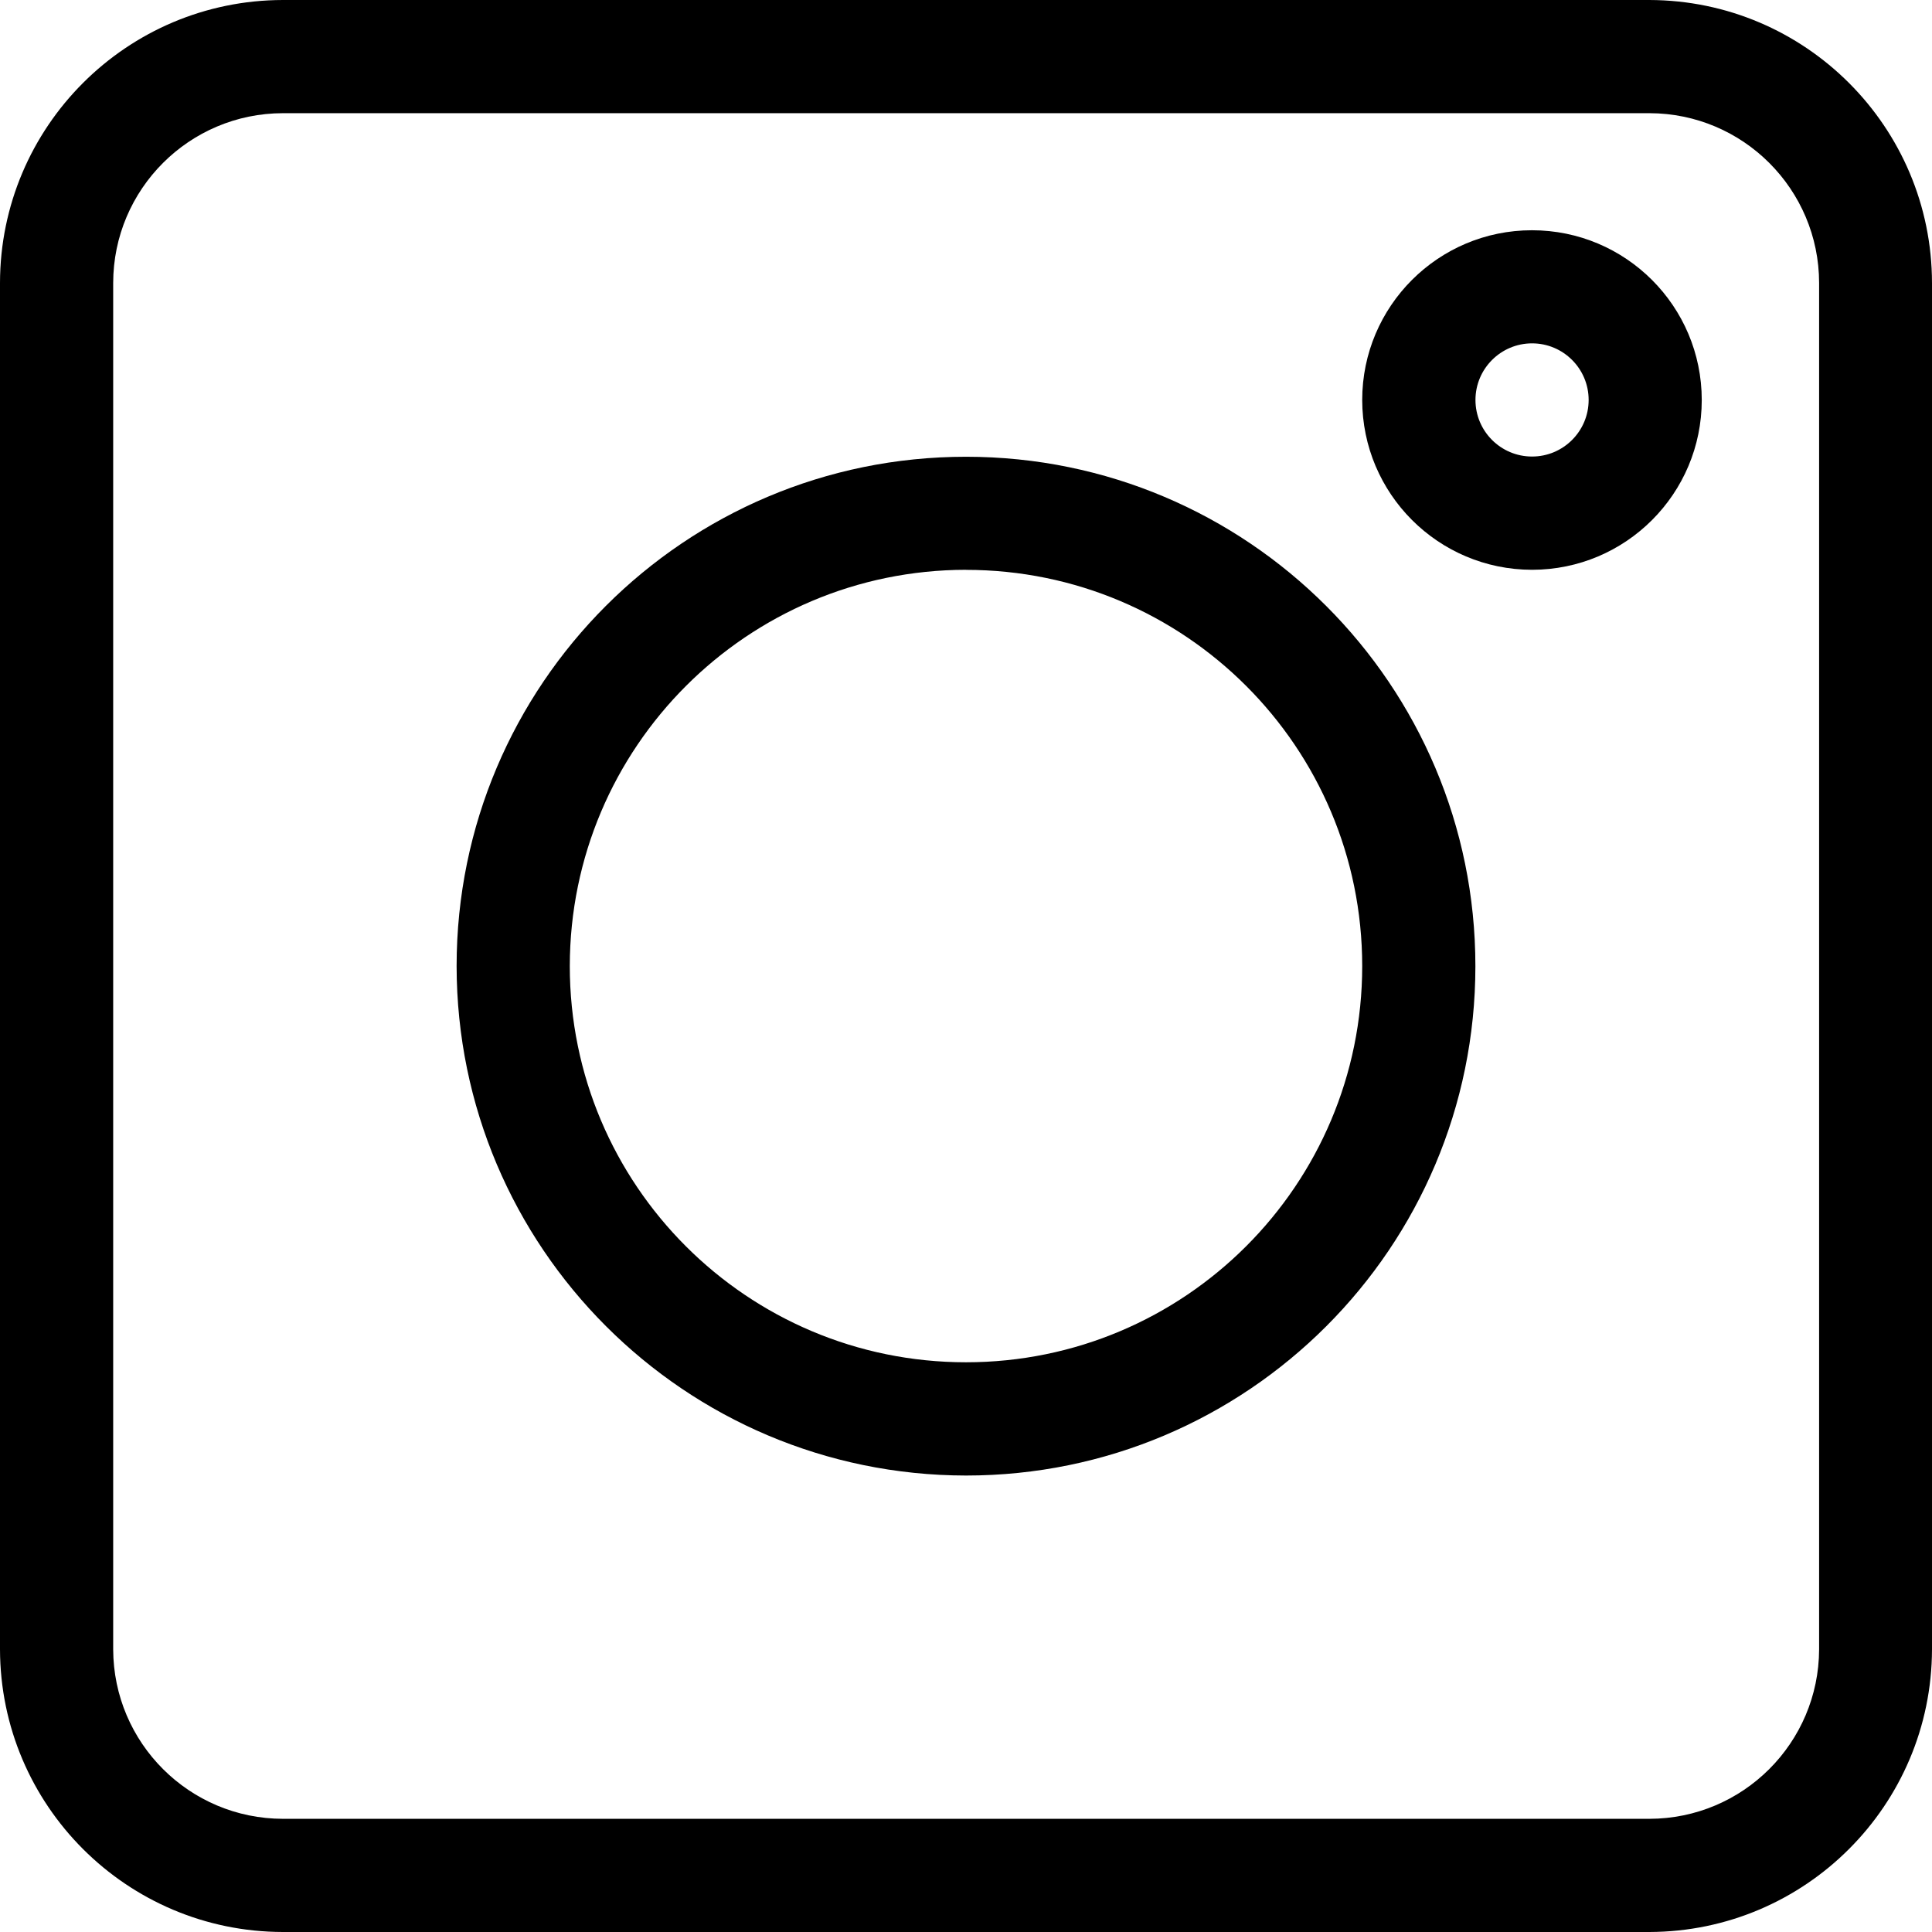
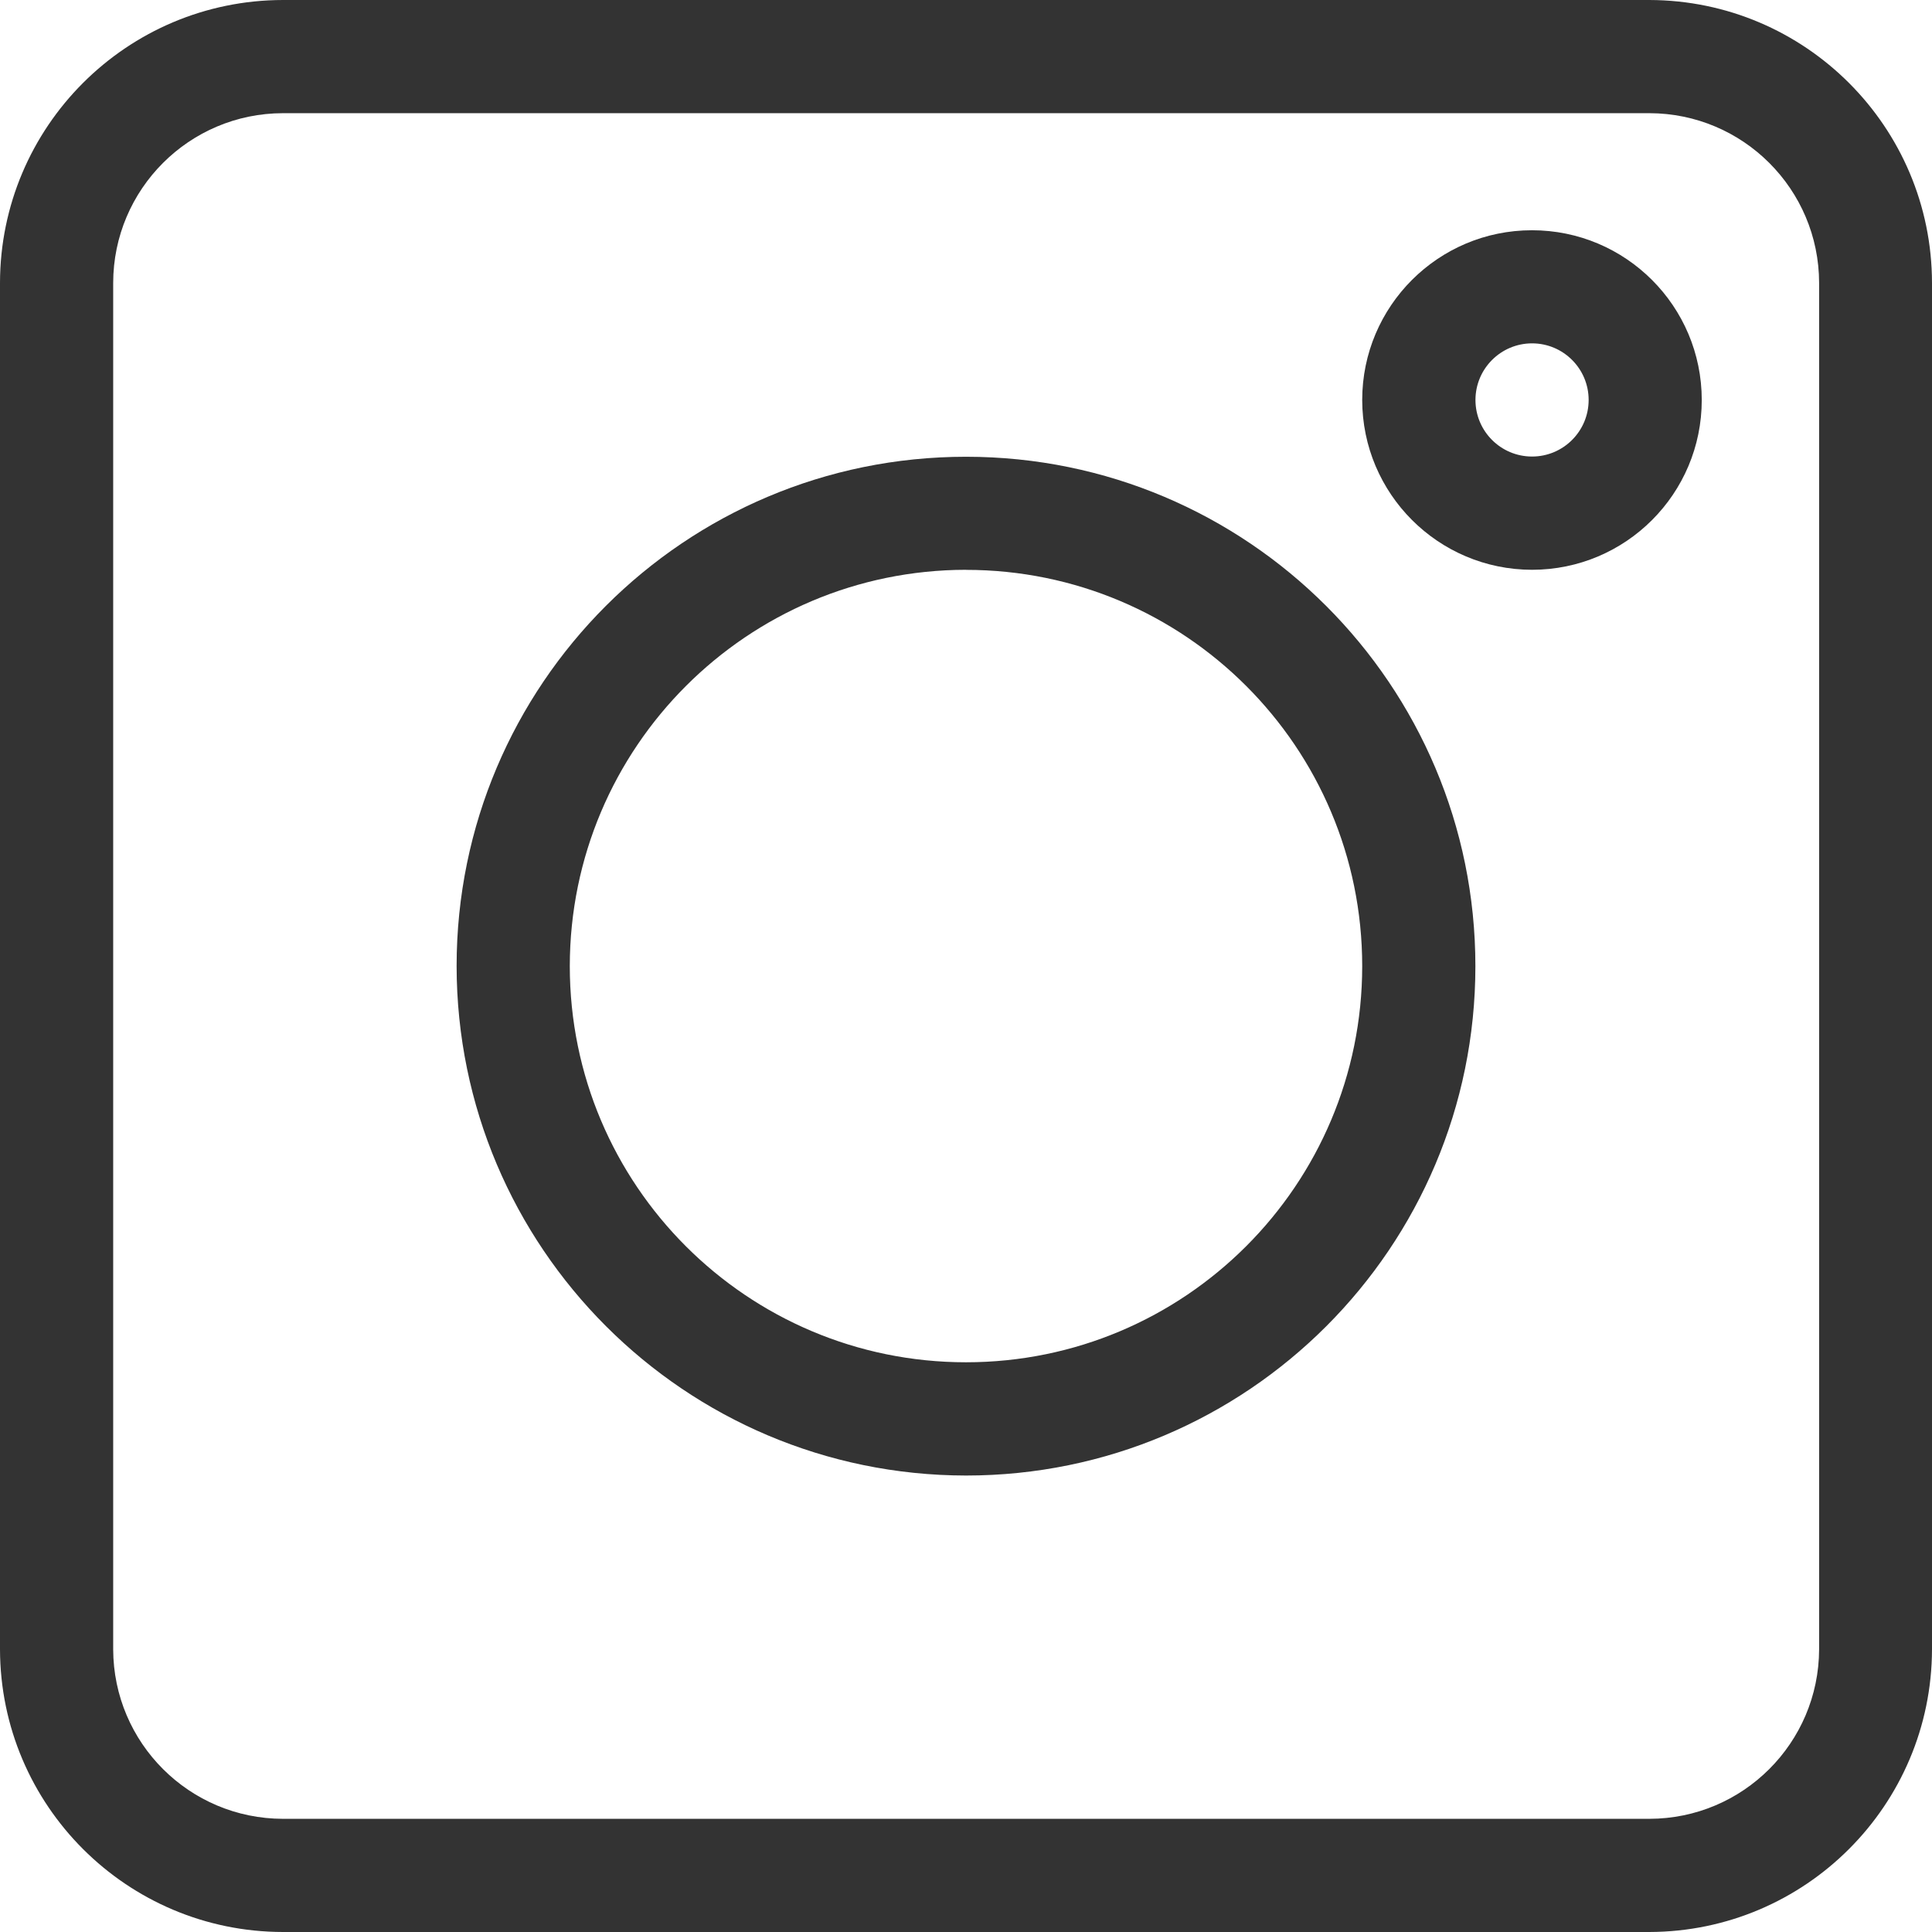
- <svg xmlns="http://www.w3.org/2000/svg" id="instagram" width="26.356" height="26.356" viewBox="0 0 26.356 26.356">
-   <path id="Path_1" data-name="Path 1" d="M3.861,26.356H22.5A3.865,3.865,0,0,0,26.356,22.5V3.861A3.865,3.865,0,0,0,22.5,0H3.861A3.865,3.865,0,0,0,0,3.861V22.5A3.865,3.865,0,0,0,3.861,26.356ZM1.544,3.861A2.319,2.319,0,0,1,3.861,1.544H22.5a2.319,2.319,0,0,1,2.316,2.316V22.5A2.319,2.319,0,0,1,22.5,24.812H3.861A2.319,2.319,0,0,1,1.544,22.5Zm0,0" />
-   <path id="Path_2" data-name="Path 2" d="M127.949,134.9A6.949,6.949,0,1,0,121,127.949,6.957,6.957,0,0,0,127.949,134.9Zm0-12.355a5.405,5.405,0,1,1-5.405,5.405A5.411,5.411,0,0,1,127.949,122.544Zm0,0" transform="translate(-114.771 -114.771)" />
-   <path id="Path_3" data-name="Path 3" d="M363.317,65.633A2.316,2.316,0,1,0,361,63.316,2.319,2.319,0,0,0,363.317,65.633Zm0-3.089a.772.772,0,1,1-.772.772A.773.773,0,0,1,363.317,62.544Zm0,0" transform="translate(-342.417 -57.86)" />
+ <svg xmlns="http://www.w3.org/2000/svg" width="26.356" height="26.356" viewBox="0 0 26.356 26.356">
+   <path d="M3.861,26.356H22.5A3.865,3.865,0,0,0,26.356,22.5V3.861A3.865,3.865,0,0,0,22.5,0H3.861A3.865,3.865,0,0,0,0,3.861V22.5A3.865,3.865,0,0,0,3.861,26.356ZM1.544,3.861A2.319,2.319,0,0,1,3.861,1.544H22.5a2.319,2.319,0,0,1,2.316,2.316V22.5A2.319,2.319,0,0,1,22.5,24.812H3.861A2.319,2.319,0,0,1,1.544,22.5Zm0,0" fill="#333" />
+   <path d="M127.949,134.9A6.949,6.949,0,1,0,121,127.949,6.957,6.957,0,0,0,127.949,134.9Zm0-12.355a5.405,5.405,0,1,1-5.405,5.405A5.411,5.411,0,0,1,127.949,122.544Zm0,0" transform="translate(-114.771 -114.771)" fill="#333" />
+   <path d="M363.317,65.633A2.316,2.316,0,1,0,361,63.316,2.319,2.319,0,0,0,363.317,65.633Zm0-3.089a.772.772,0,1,1-.772.772A.773.773,0,0,1,363.317,62.544Zm0,0" transform="translate(-342.417 -57.86)" fill="#333" />
</svg>
